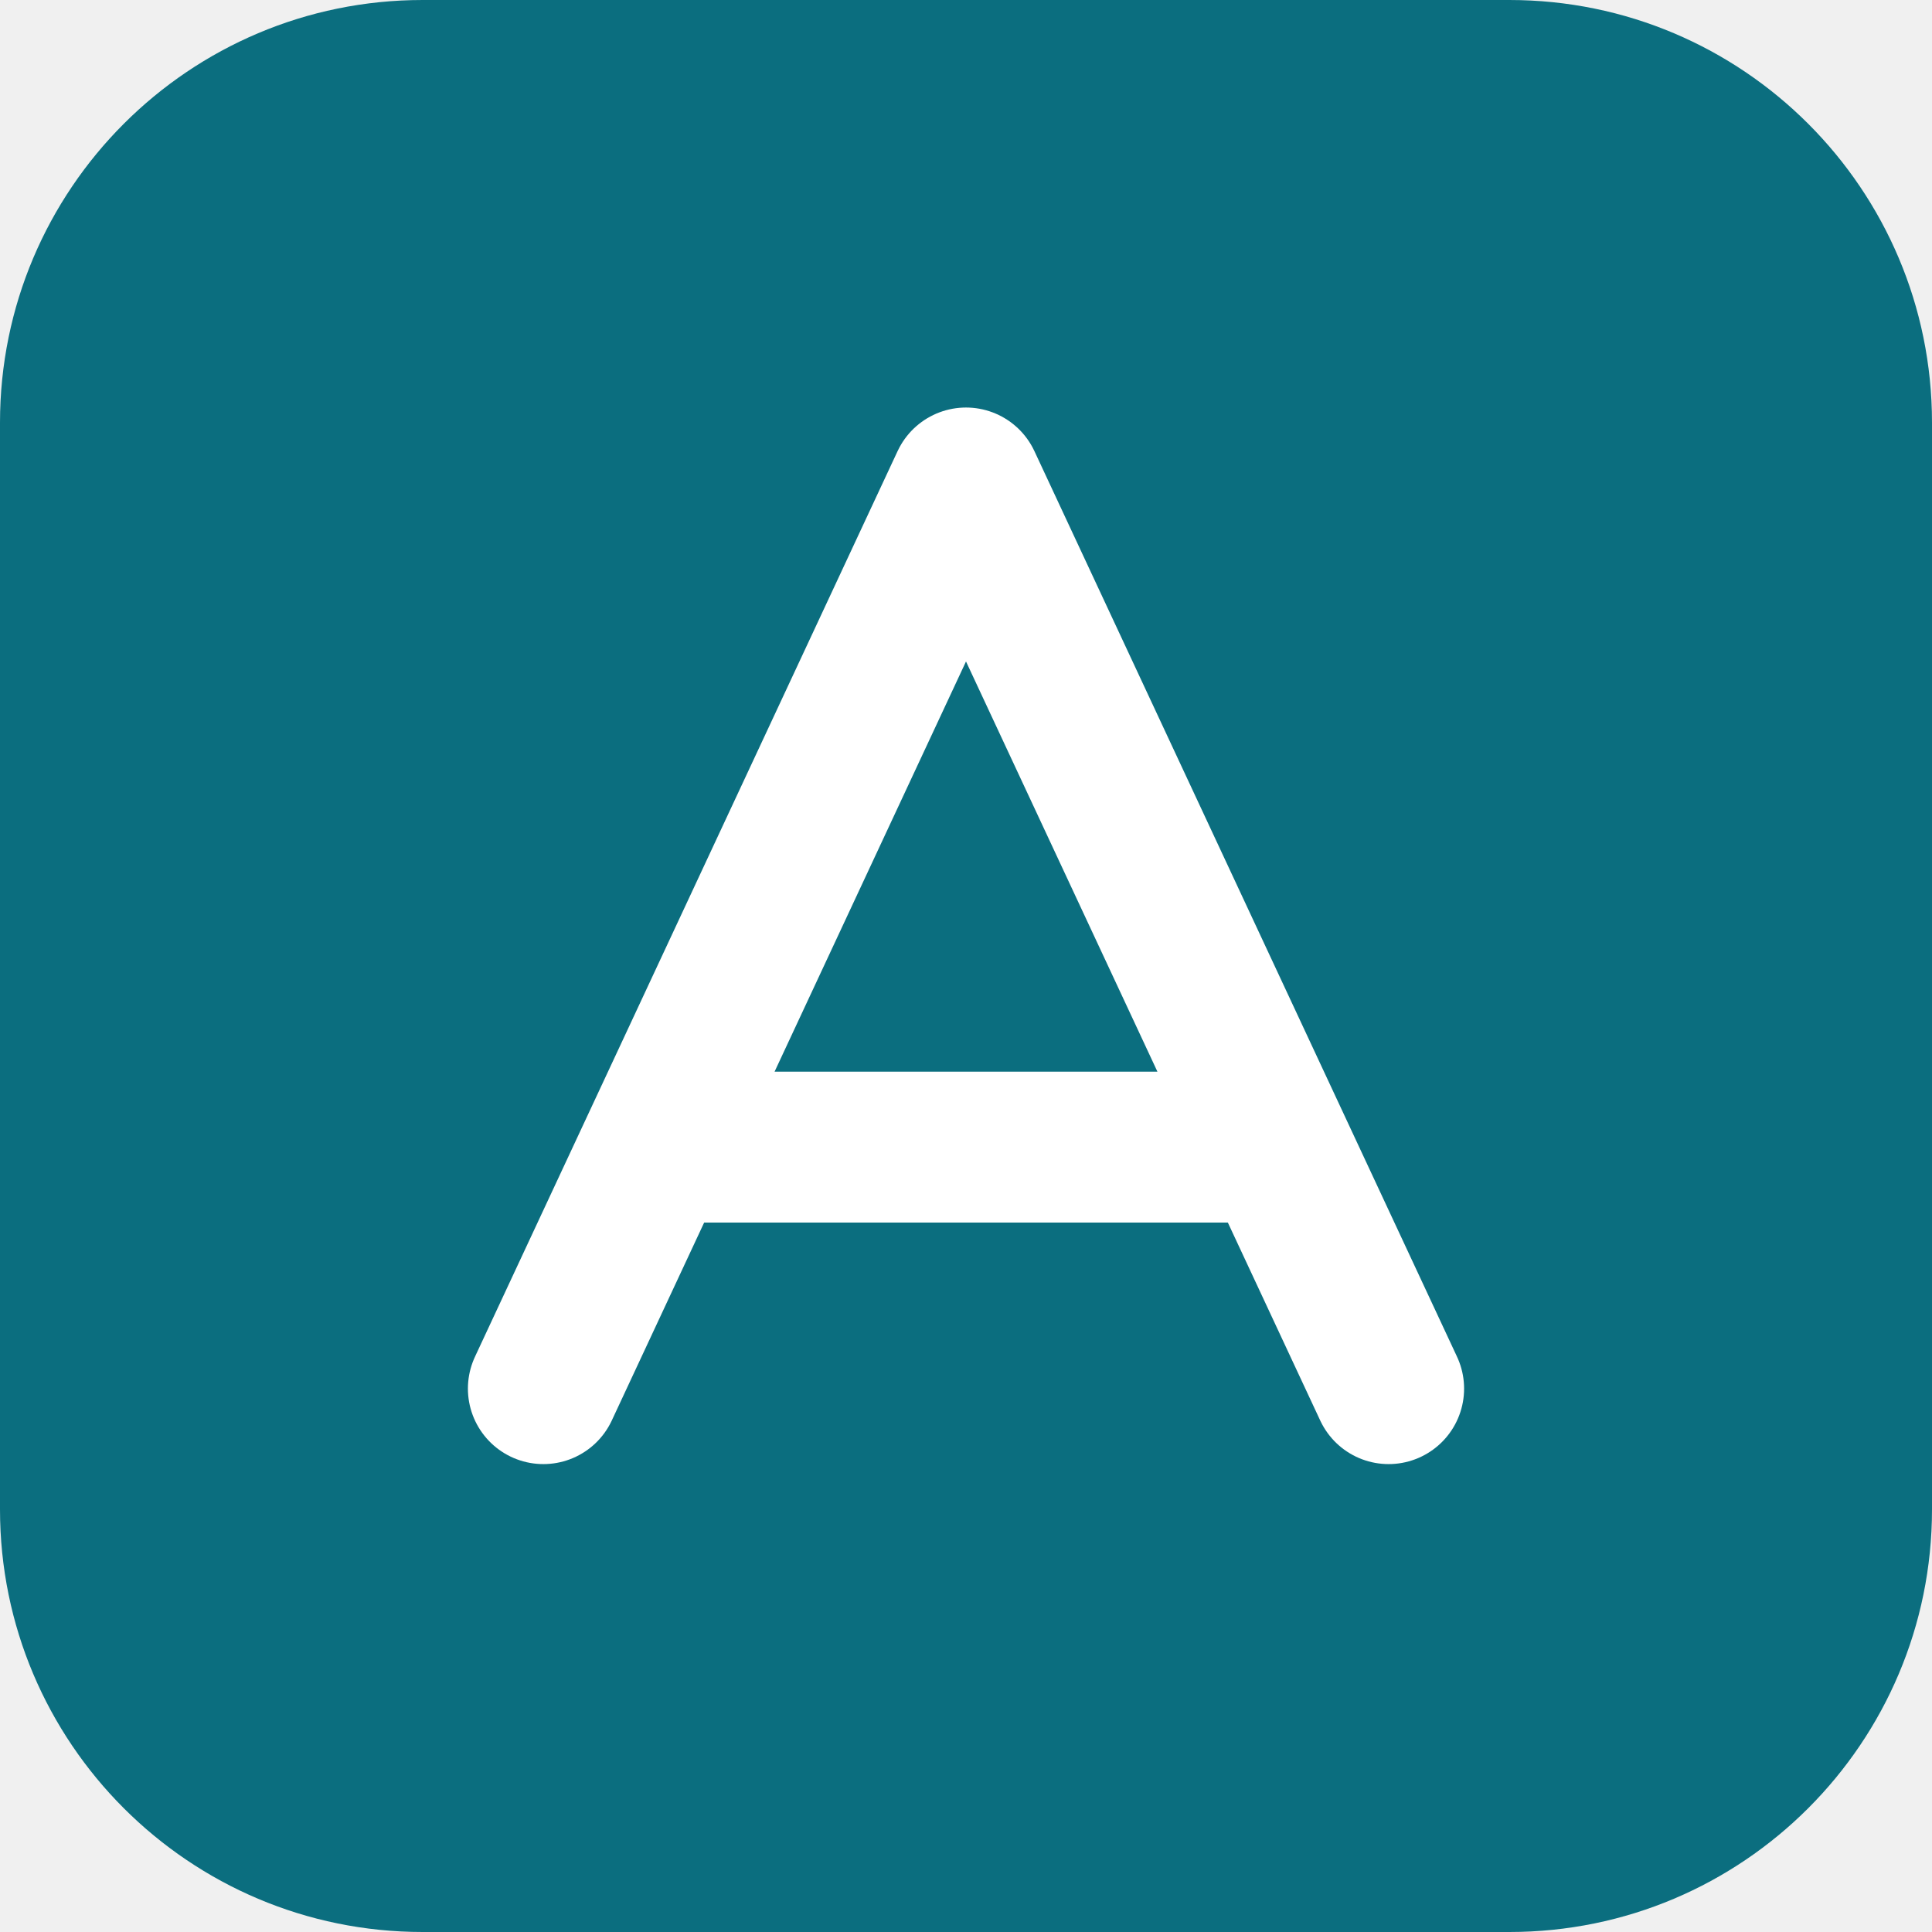
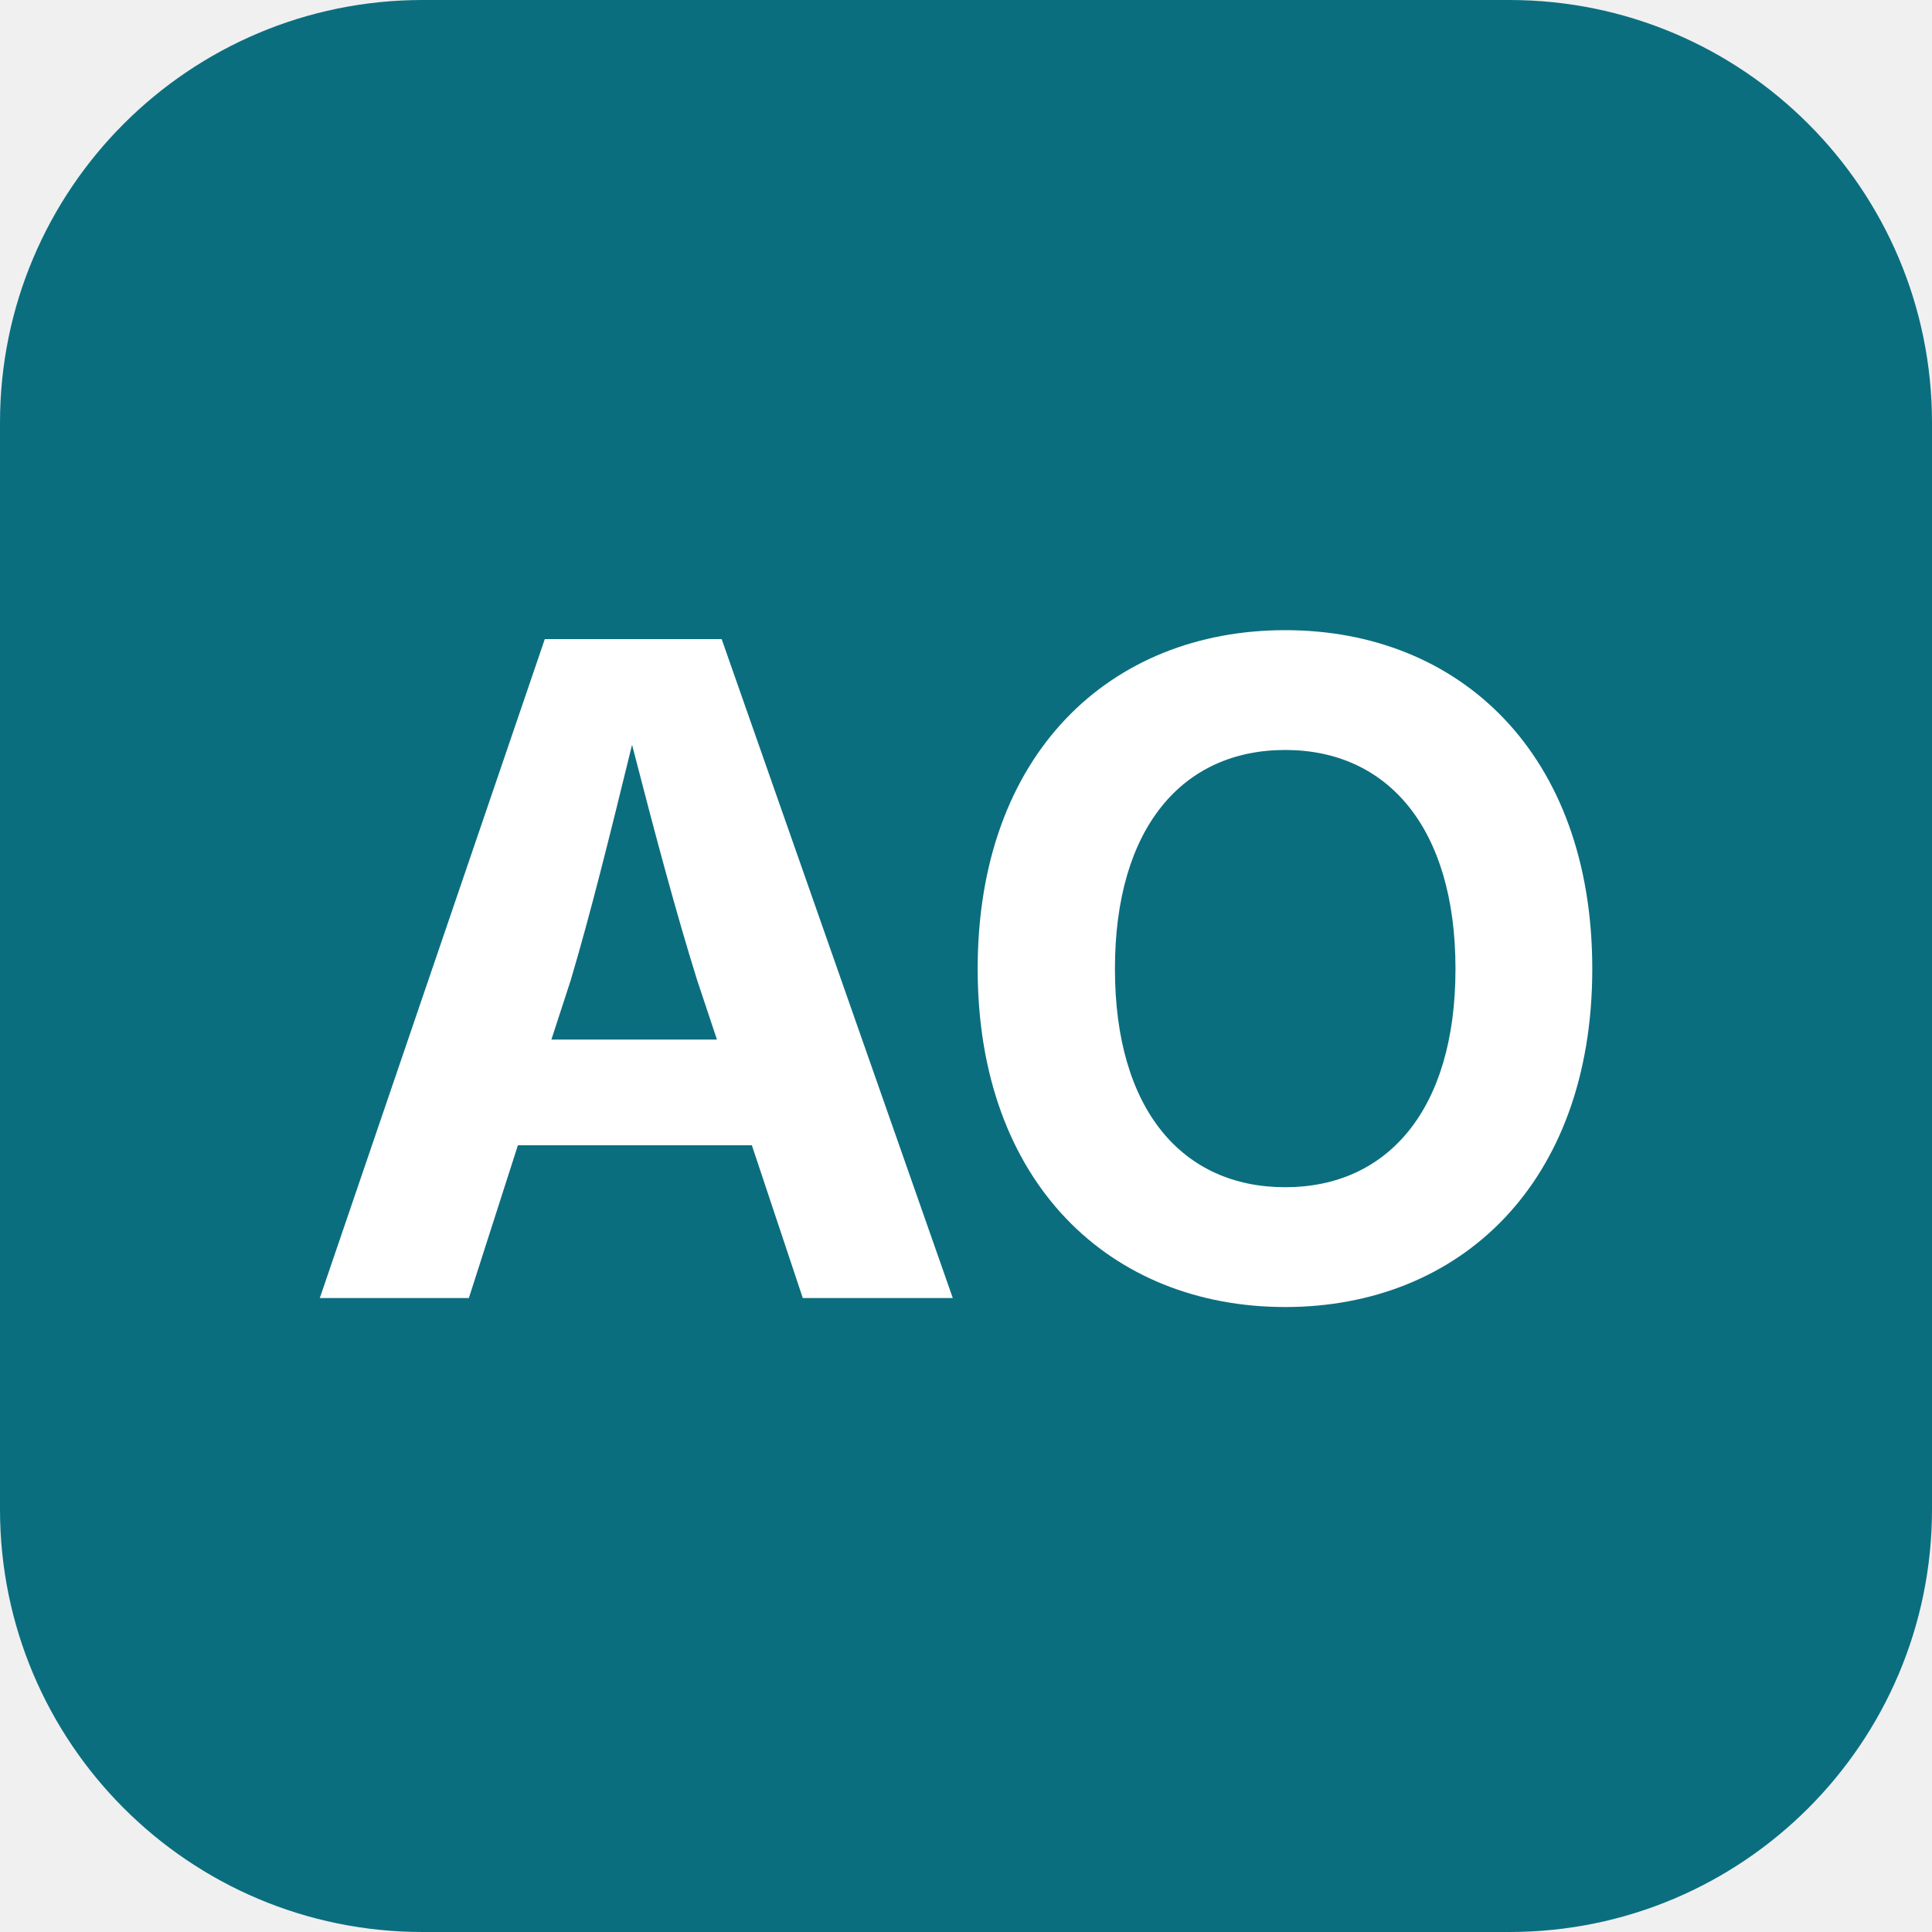
<svg xmlns="http://www.w3.org/2000/svg" viewBox="0 0 64 64">
  <rect width="64" height="64" rx="14" fill="#0B6E7F" />
-   <path d="M18 46 32 16l14 30M23 38h18" fill="none" stroke="#fff" stroke-width="5" stroke-linecap="round" stroke-linejoin="round" />
+   <text x="32" y="43" text-anchor="middle" font-family="Inter,system-ui,sans-serif" font-size="30" font-weight="700" fill="#fff">AO</text>
</svg>
